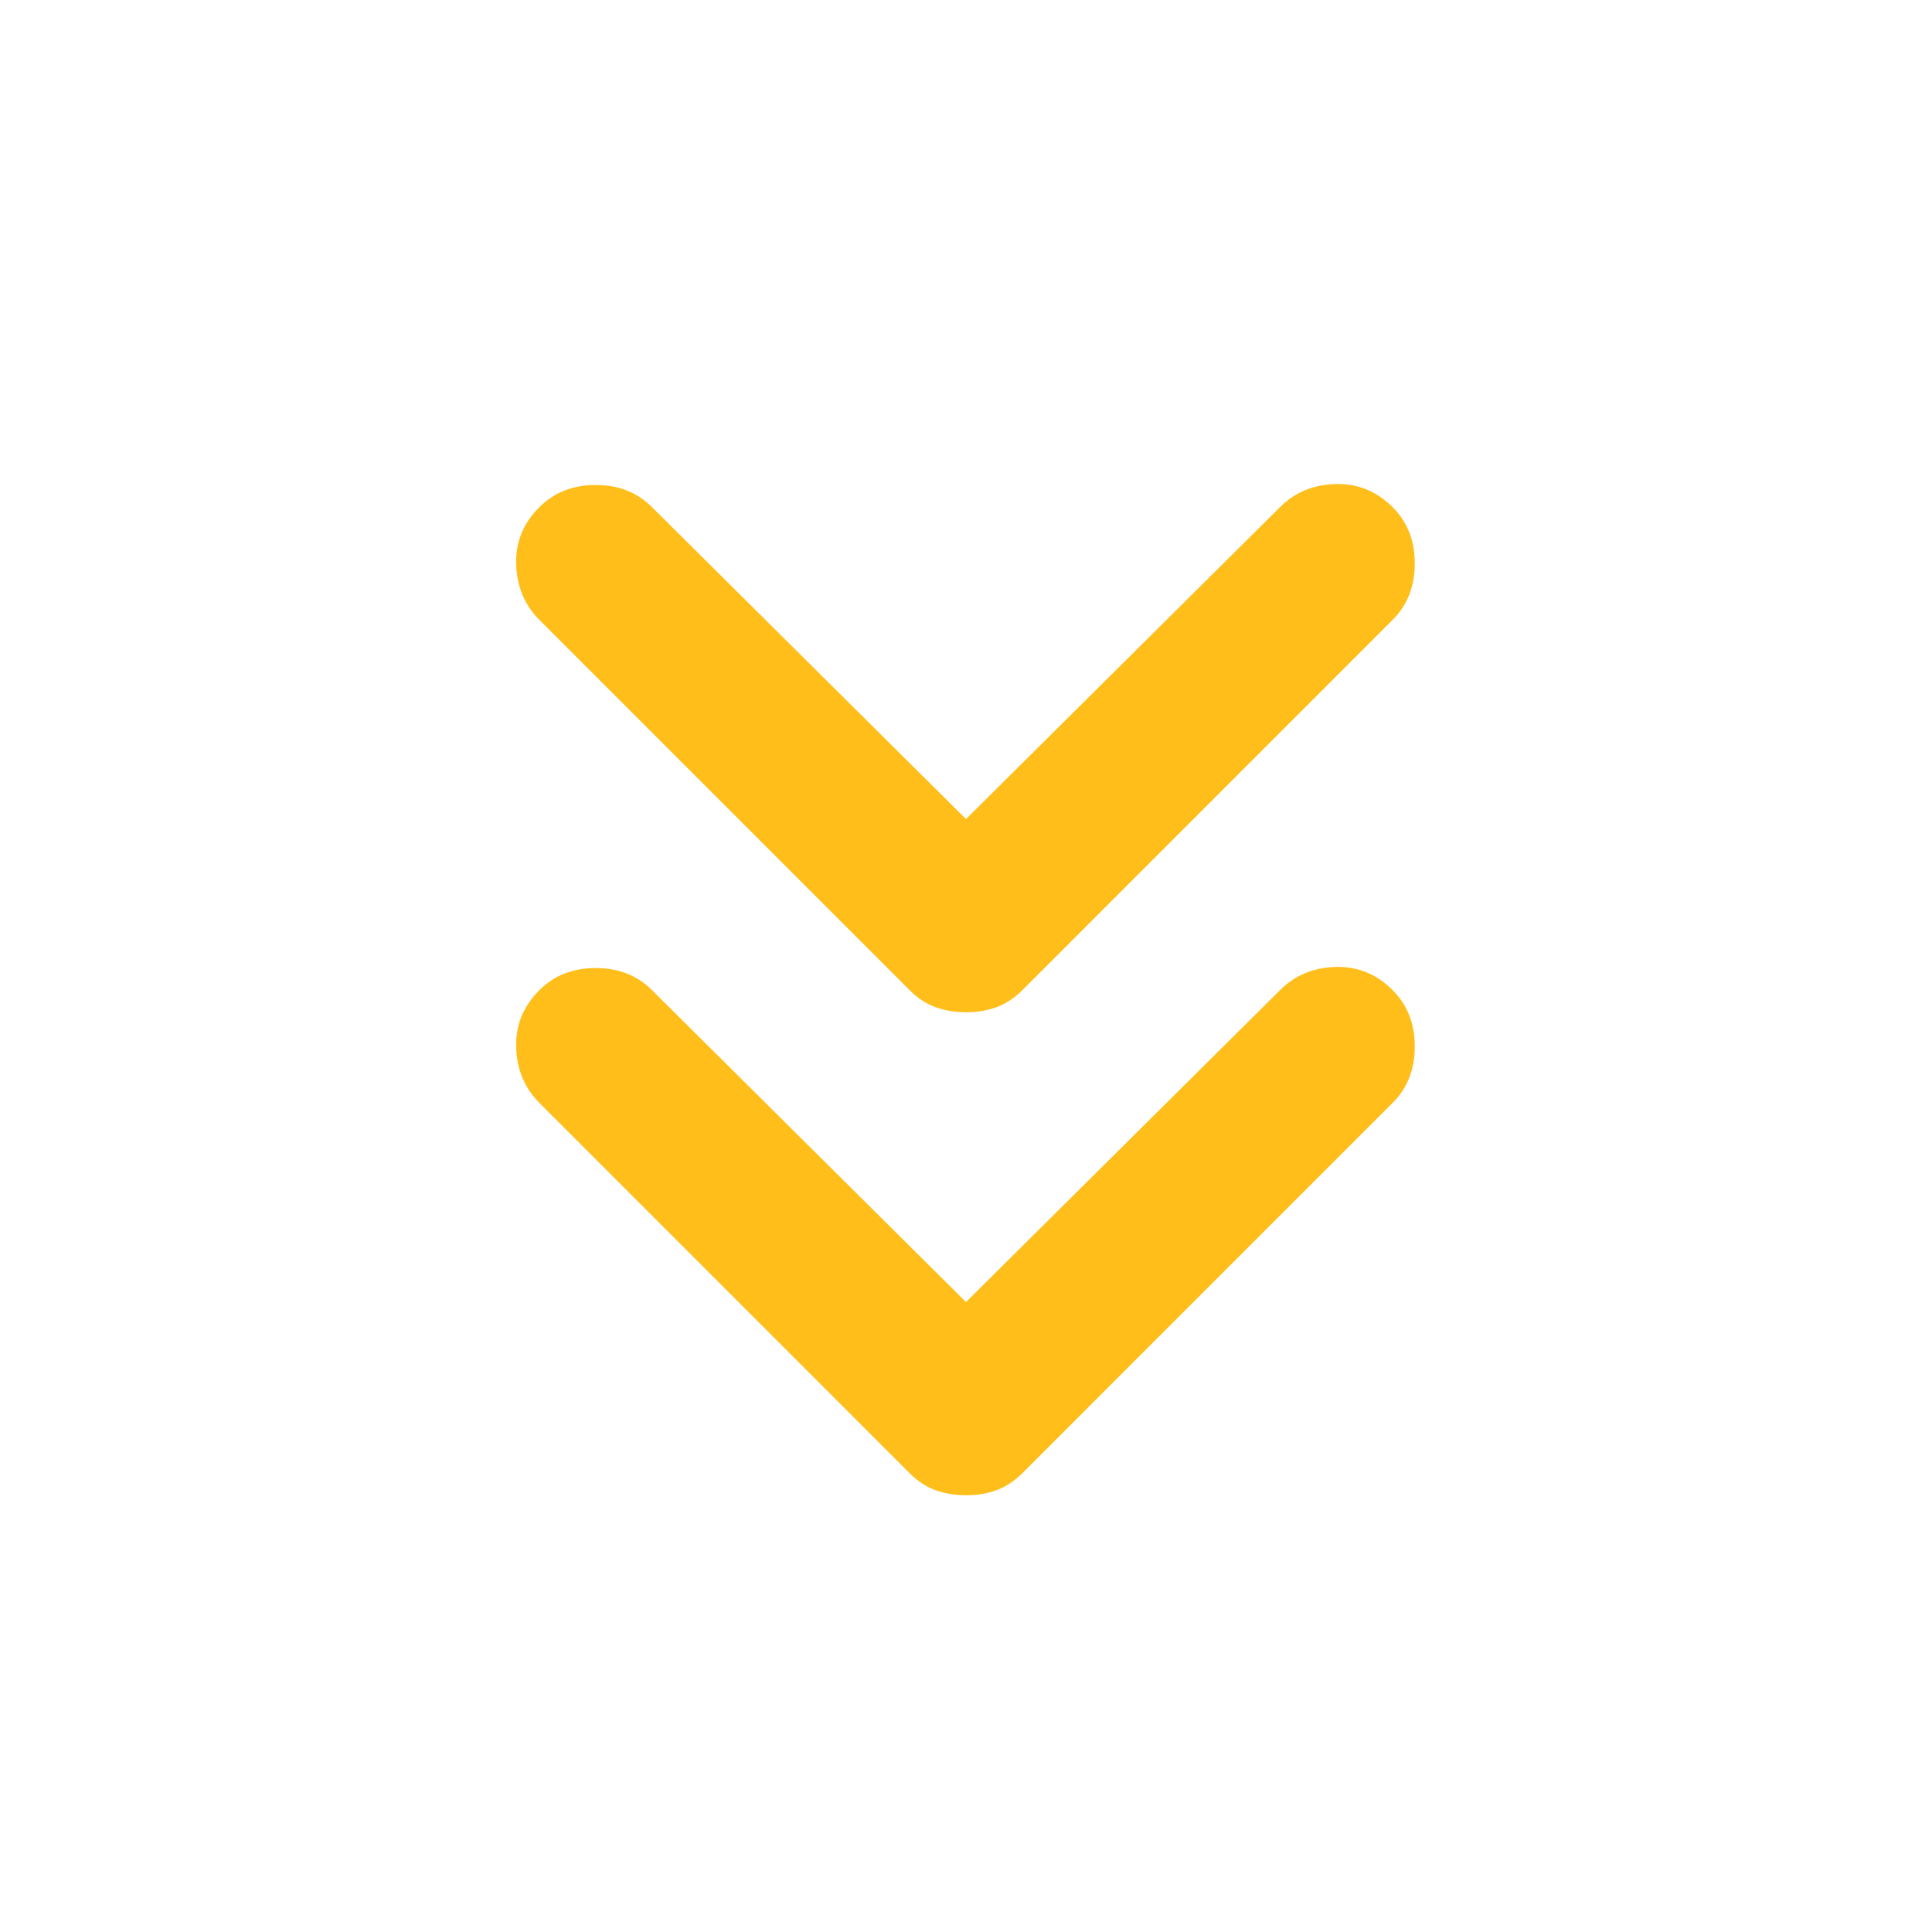
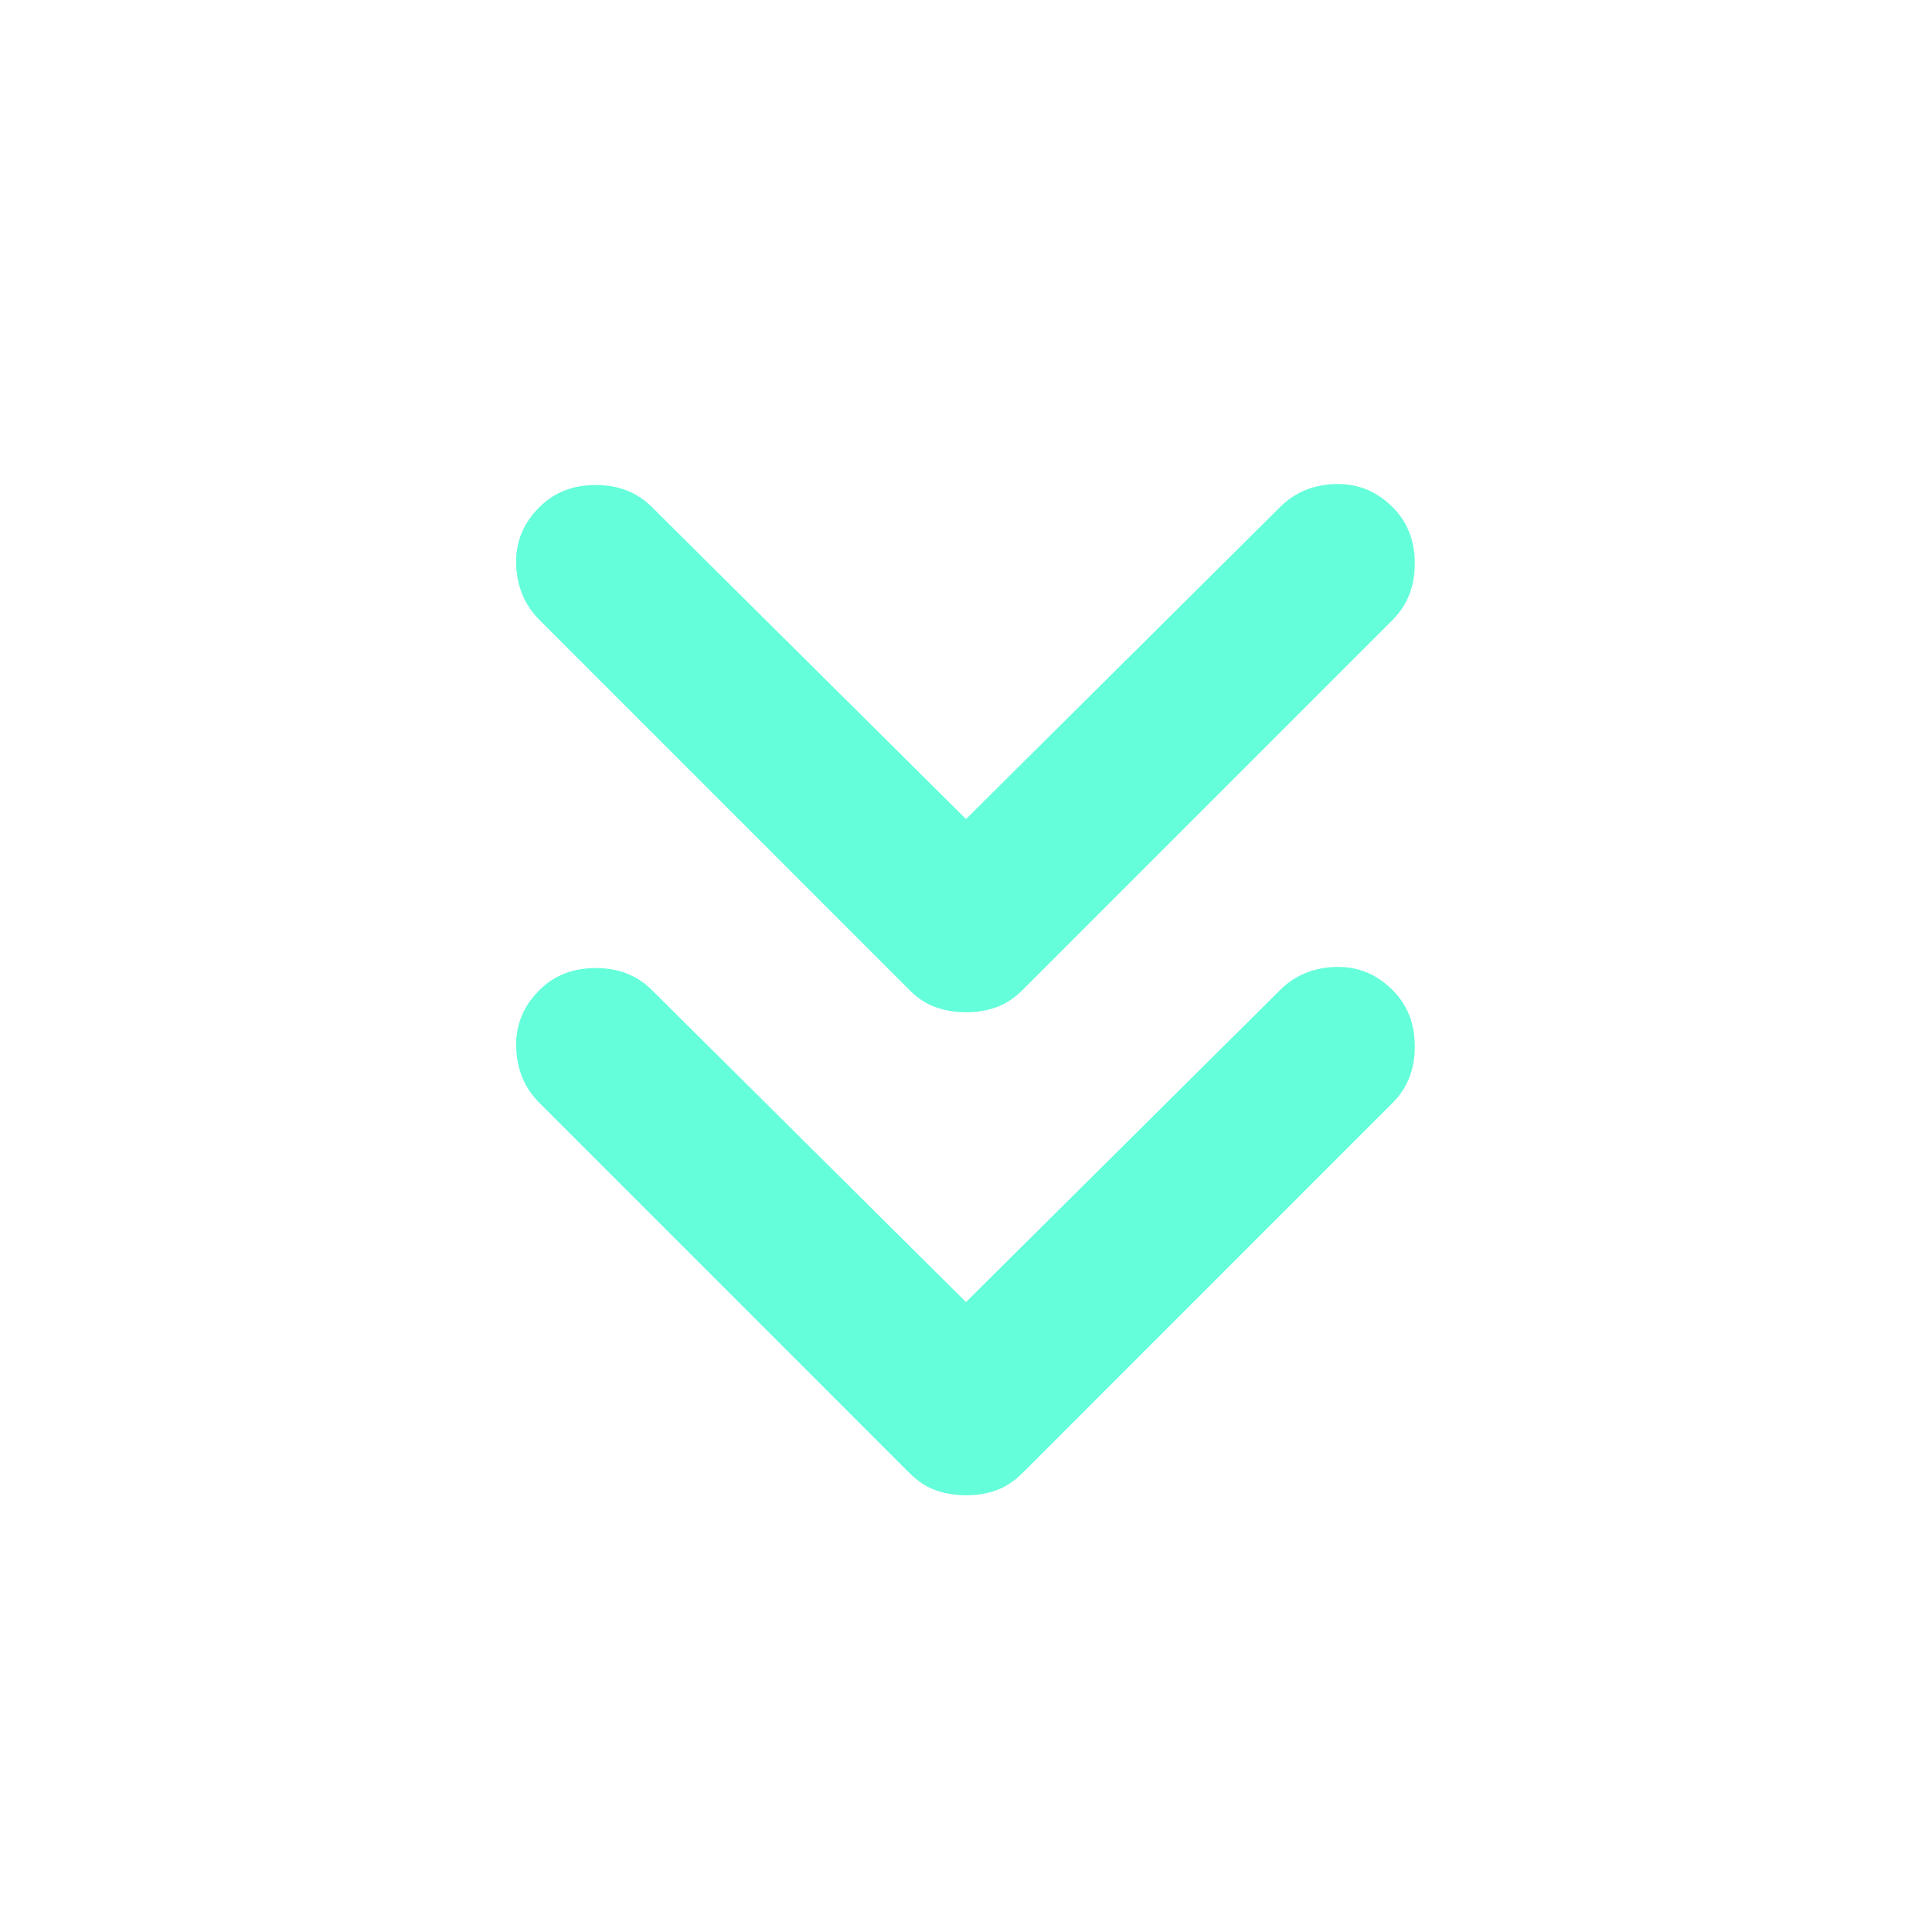
<svg xmlns="http://www.w3.org/2000/svg" width="35" height="35" viewBox="0 0 35 35" fill="none">
-   <path d="M17.5 18.338C17.306 18.338 17.123 18.308 16.953 18.248C16.783 18.188 16.625 18.084 16.479 17.938L9.771 11.229C9.504 10.962 9.364 10.627 9.351 10.226C9.338 9.824 9.478 9.478 9.771 9.188C10.038 8.92 10.379 8.786 10.792 8.786C11.205 8.786 11.545 8.92 11.812 9.188L17.5 14.838L23.188 9.188C23.455 8.92 23.789 8.781 24.191 8.769C24.592 8.757 24.939 8.897 25.229 9.188C25.497 9.455 25.63 9.795 25.63 10.208C25.63 10.621 25.497 10.962 25.229 11.229L18.521 17.938C18.375 18.083 18.217 18.187 18.047 18.248C17.877 18.309 17.695 18.34 17.5 18.338ZM17.5 27.088C17.306 27.088 17.123 27.058 16.953 26.998C16.783 26.938 16.625 26.834 16.479 26.688L9.771 19.979C9.504 19.712 9.364 19.378 9.351 18.977C9.338 18.577 9.478 18.23 9.771 17.938C10.038 17.67 10.379 17.537 10.792 17.537C11.205 17.537 11.545 17.67 11.812 17.938L17.5 23.588L23.188 17.938C23.455 17.67 23.789 17.53 24.191 17.517C24.592 17.505 24.939 17.645 25.229 17.938C25.497 18.205 25.63 18.545 25.63 18.958C25.63 19.372 25.497 19.712 25.229 19.979L18.521 26.688C18.375 26.833 18.217 26.937 18.047 26.998C17.877 27.059 17.695 27.09 17.5 27.088Z" fill="#FFBE1A" />
+   <path d="M17.5 18.338C17.306 18.338 17.123 18.308 16.953 18.248C16.783 18.188 16.625 18.084 16.479 17.938L9.771 11.229C9.504 10.962 9.364 10.627 9.351 10.226C9.338 9.824 9.478 9.478 9.771 9.188C10.038 8.92 10.379 8.786 10.792 8.786C11.205 8.786 11.545 8.92 11.812 9.188L17.5 14.838L23.188 9.188C23.455 8.92 23.789 8.781 24.191 8.769C24.592 8.757 24.939 8.897 25.229 9.188C25.497 9.455 25.63 9.795 25.63 10.208C25.63 10.621 25.497 10.962 25.229 11.229L18.521 17.938C18.375 18.083 18.217 18.187 18.047 18.248C17.877 18.309 17.695 18.34 17.5 18.338ZM17.5 27.088C17.306 27.088 17.123 27.058 16.953 26.998C16.783 26.938 16.625 26.834 16.479 26.688L9.771 19.979C9.504 19.712 9.364 19.378 9.351 18.977C9.338 18.577 9.478 18.23 9.771 17.938C10.038 17.67 10.379 17.537 10.792 17.537C11.205 17.537 11.545 17.67 11.812 17.938L17.5 23.588L23.188 17.938C23.455 17.67 23.789 17.53 24.191 17.517C24.592 17.505 24.939 17.645 25.229 17.938C25.497 18.205 25.63 18.545 25.63 18.958C25.63 19.372 25.497 19.712 25.229 19.979L18.521 26.688C18.375 26.833 18.217 26.937 18.047 26.998C17.877 27.059 17.695 27.09 17.5 27.088Z" fill="#64ffda" />
</svg>
